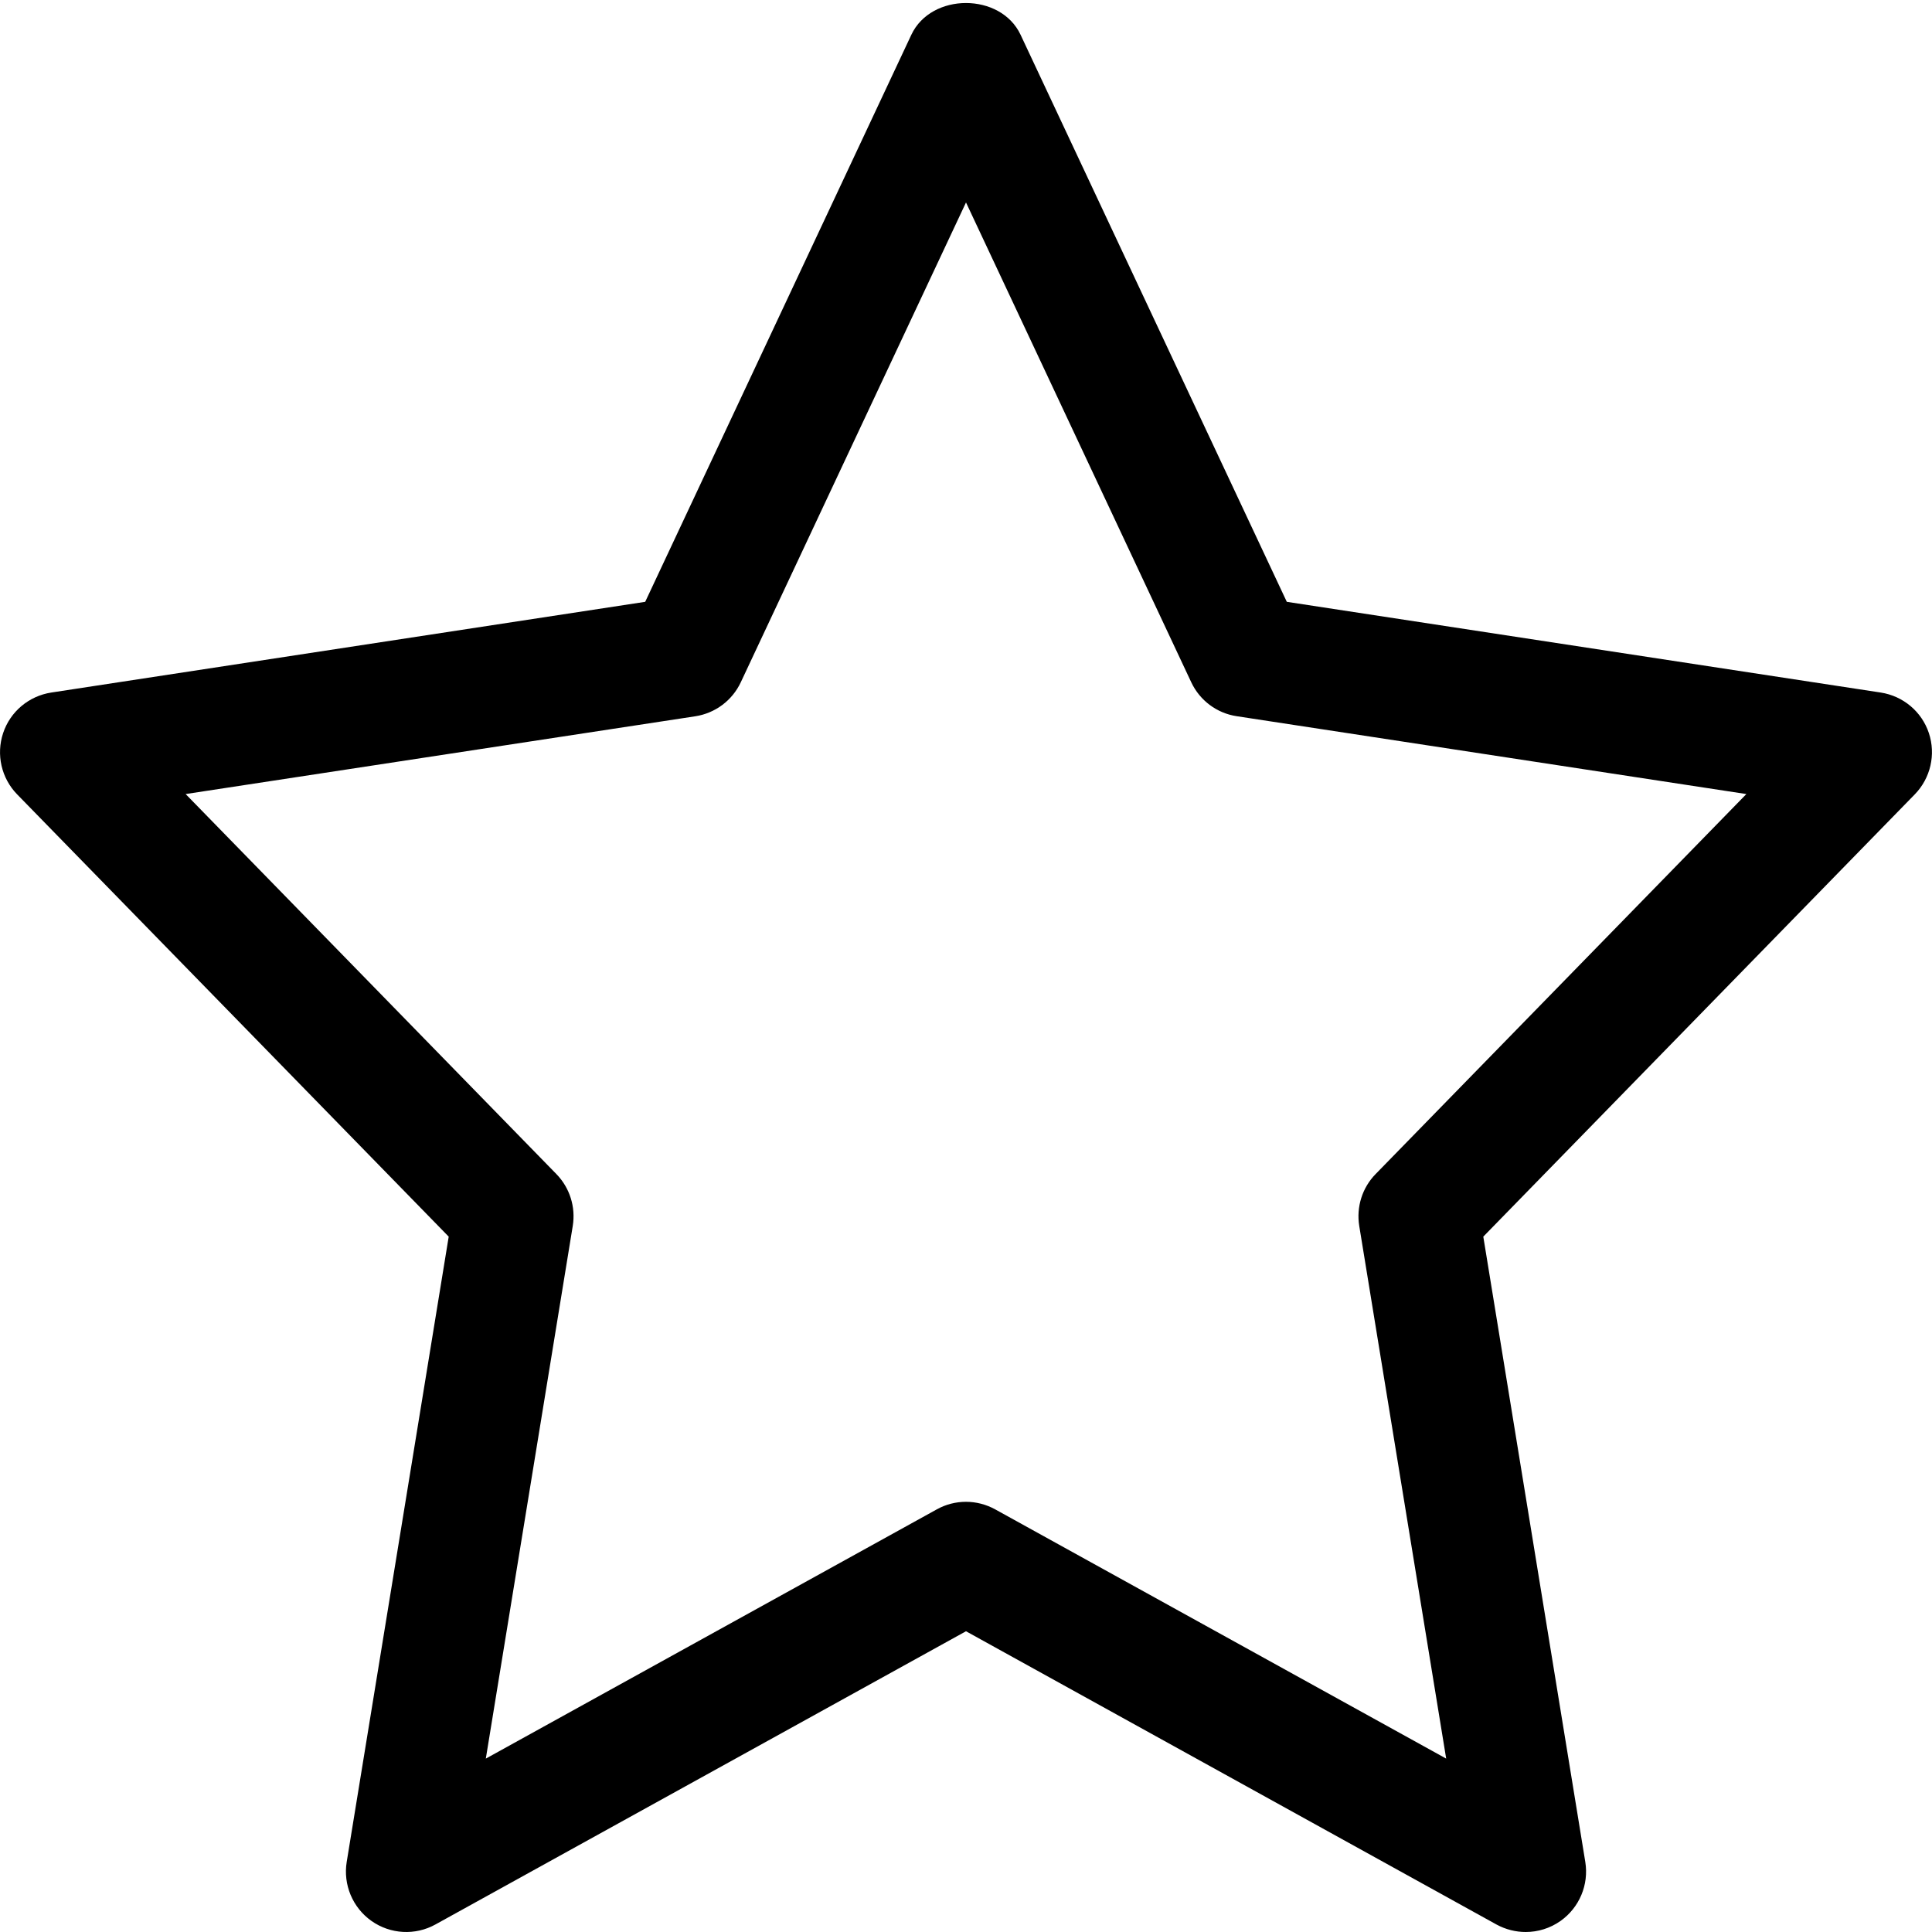
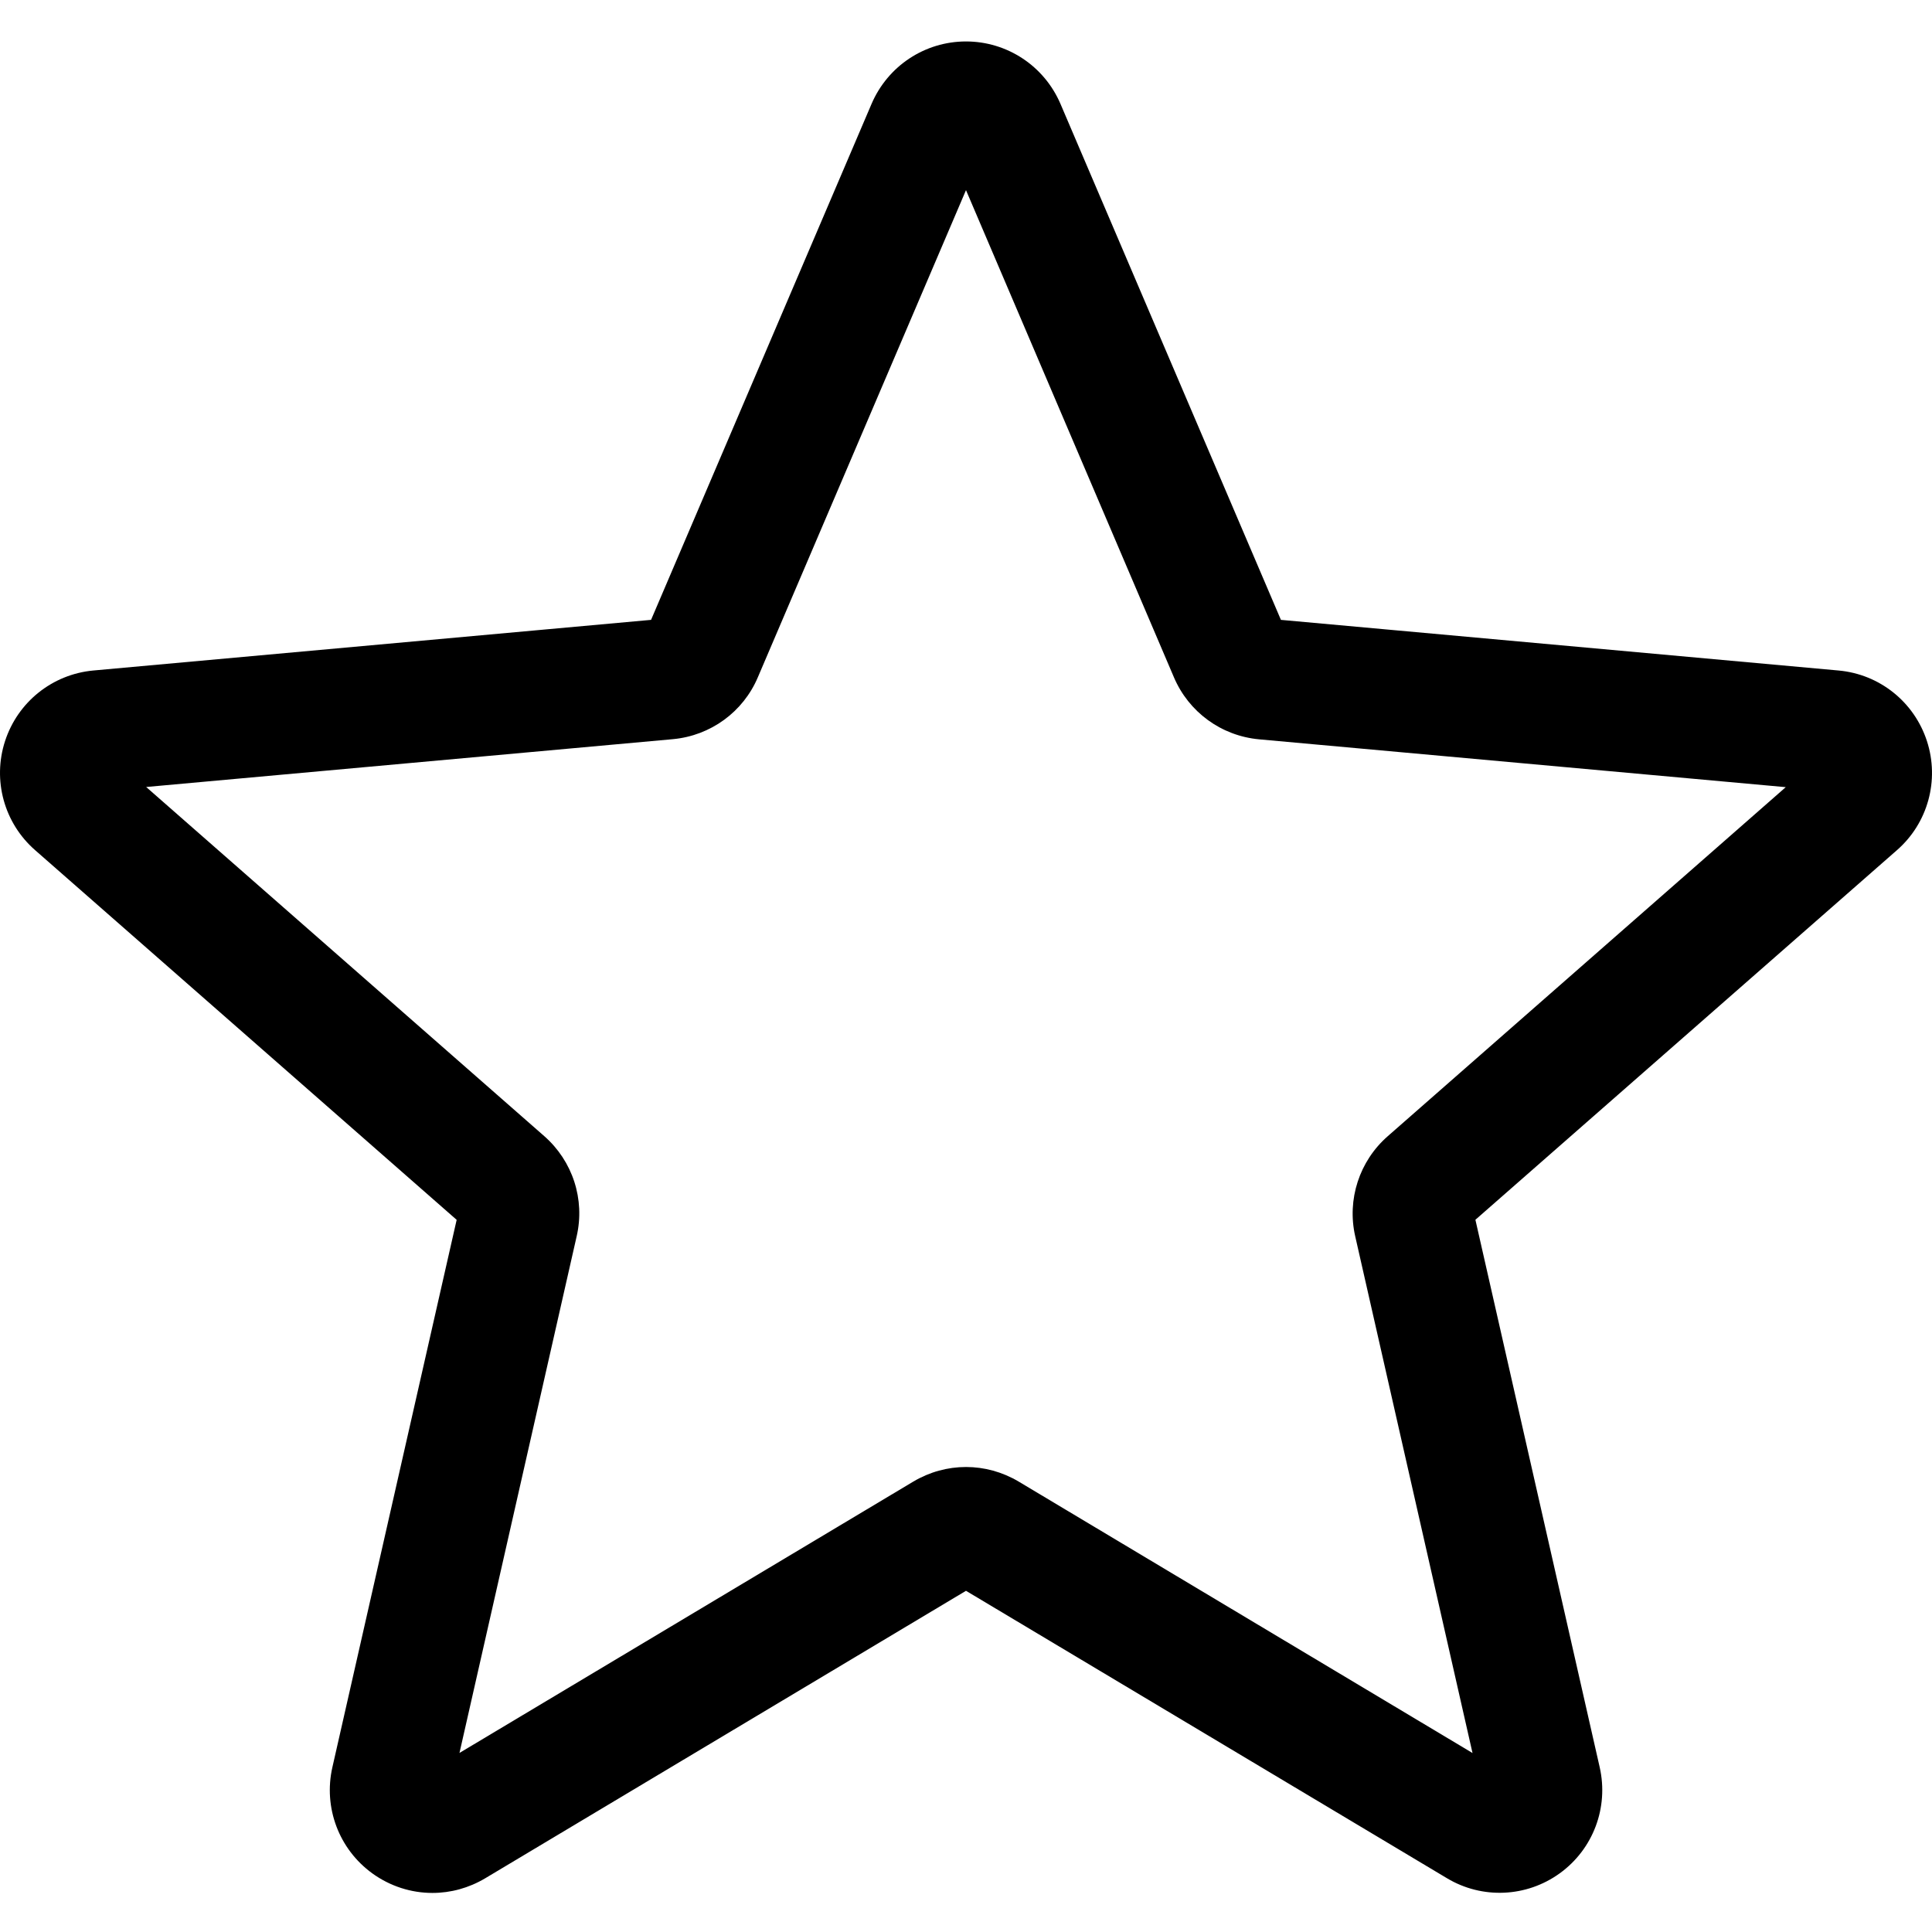
- <svg xmlns="http://www.w3.org/2000/svg" id="regular" enable-background="new 0 0 24 24" height="512" viewBox="0 0 24 24" width="512">
-   <path d="m5.574 15.362-1.267 7.767c-.046.283.073.568.308.734.234.165.543.183.795.043l6.59-3.642 6.59 3.643c.114.062.239.093.363.093.152 0 .303-.046.432-.137.235-.166.354-.451.308-.734l-1.267-7.767 5.36-5.494c.196-.201.264-.496.175-.762-.089-.267-.32-.46-.598-.503l-7.378-1.127-3.307-7.044c-.247-.526-1.11-.526-1.357 0l-3.306 7.044-7.378 1.127c-.278.043-.509.236-.598.503s-.022.561.174.762zm3.063-6.464c.247-.038.459-.196.565-.422l2.798-5.961 2.798 5.96c.106.226.318.385.565.422l6.331.967-4.605 4.72c-.167.17-.242.41-.204.645l1.08 6.617-5.602-3.096c-.113-.062-.238-.094-.363-.094s-.25.031-.363.094l-5.602 3.096 1.08-6.617c.038-.235-.037-.474-.204-.645l-4.605-4.72z" />
+ <svg xmlns="http://www.w3.org/2000/svg" height="511pt" viewBox="0 -10 511.987 511" width="511pt">
+   <path d="m114.594 491.141c-5.609 0-11.18-1.75-15.934-5.188-8.855-6.418-12.992-17.449-10.582-28.094l32.938-145.09-111.703-97.961c-8.211-7.168-11.348-18.52-7.977-28.906 3.371-10.367 12.543-17.707 23.402-18.711l147.797-13.418 58.434-136.746c4.309-10.047 14.121-16.535 25.023-16.535 10.902 0 20.715 6.488 25.023 16.512l58.434 136.77 147.773 13.418c10.883.98 20.055 8.344 23.426 18.711 3.371 10.367.254 21.738-7.957 28.906l-111.703 97.941 32.938 145.086c2.414 10.668-1.727 21.699-10.578 28.098-8.832 6.398-20.609 6.891-29.91 1.301l-127.445-76.16-127.445 76.203c-4.309 2.559-9.109 3.863-13.953 3.863zm141.398-112.875c4.844 0 9.641 1.301 13.953 3.859l120.277 71.938-31.086-136.941c-2.219-9.746 1.09-19.922 8.621-26.516l105.473-92.5-139.543-12.672c-10.047-.918-18.688-7.234-22.613-16.492l-55.082-129.047-55.148 129.066c-3.883 9.195-12.523 15.512-22.547 16.43l-139.562 12.672 105.469 92.5c7.555 6.613 10.859 16.77 8.621 26.539l-31.062 136.938 120.277-71.914c4.309-2.559 9.109-3.859 13.953-3.859zm-84.586-221.848s0 .023-.023.043zm169.129-.062.023.043c0-.023 0-.023-.023-.043zm0 0" />
</svg>
